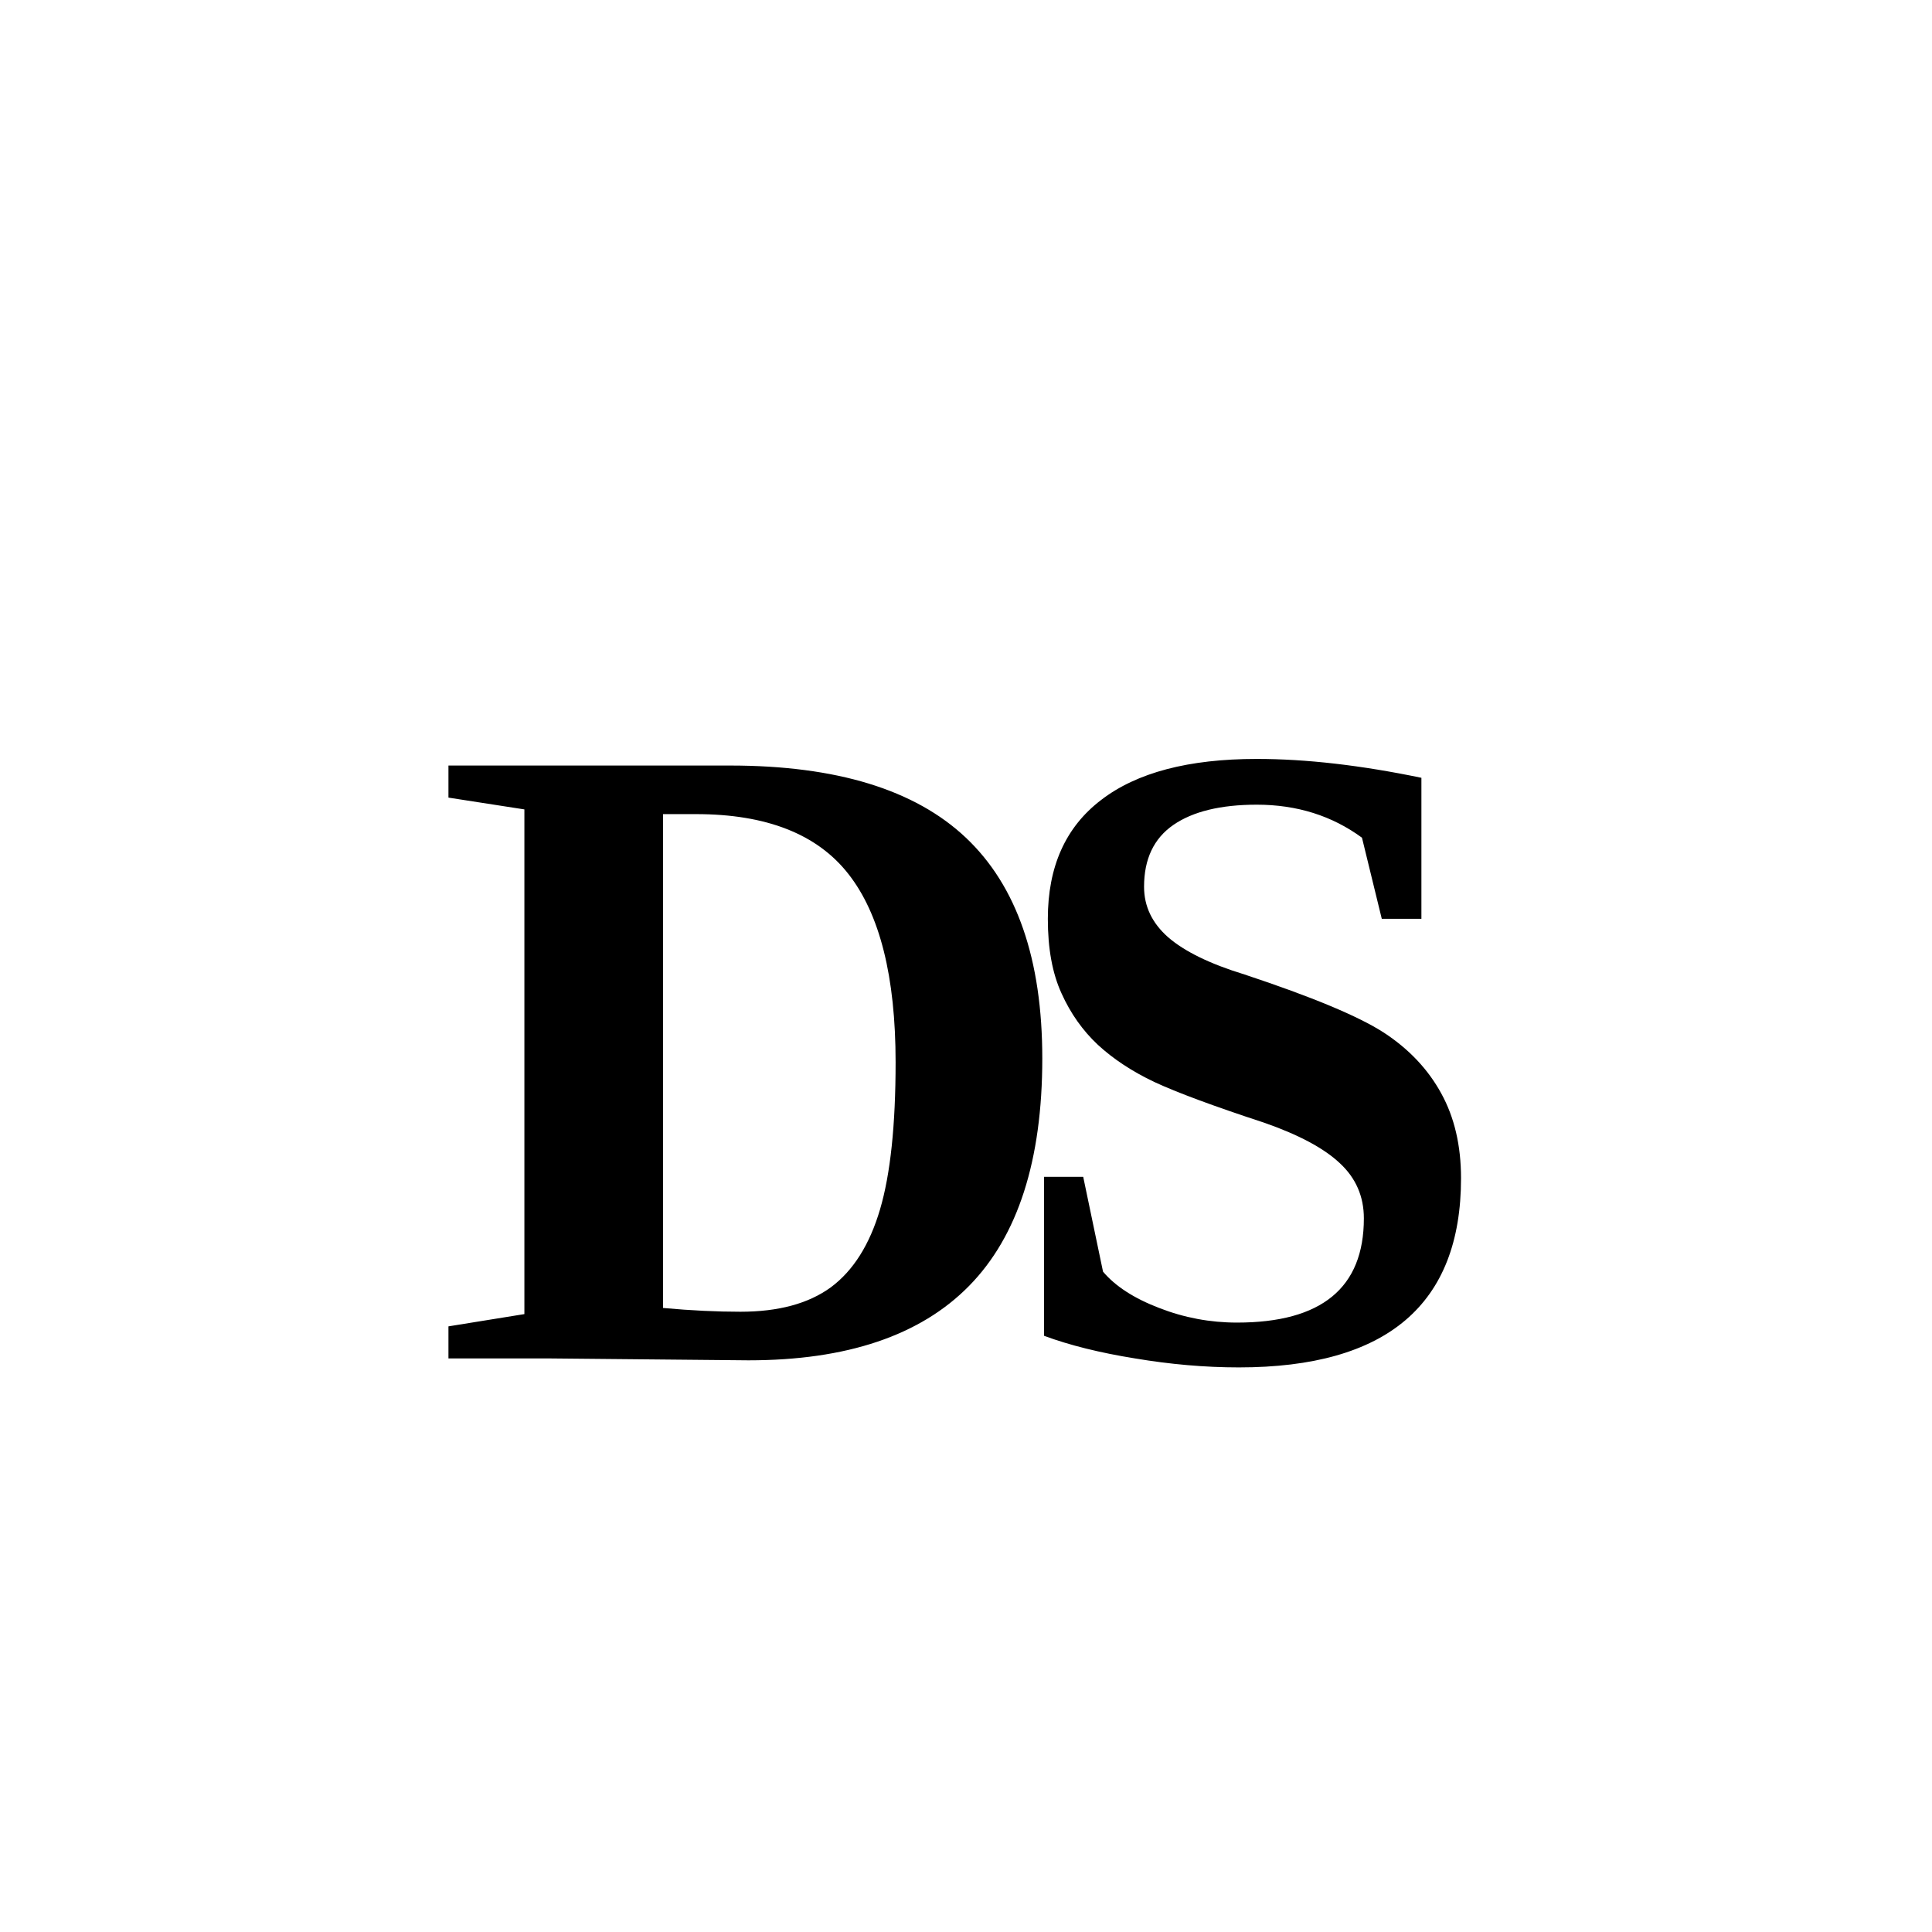
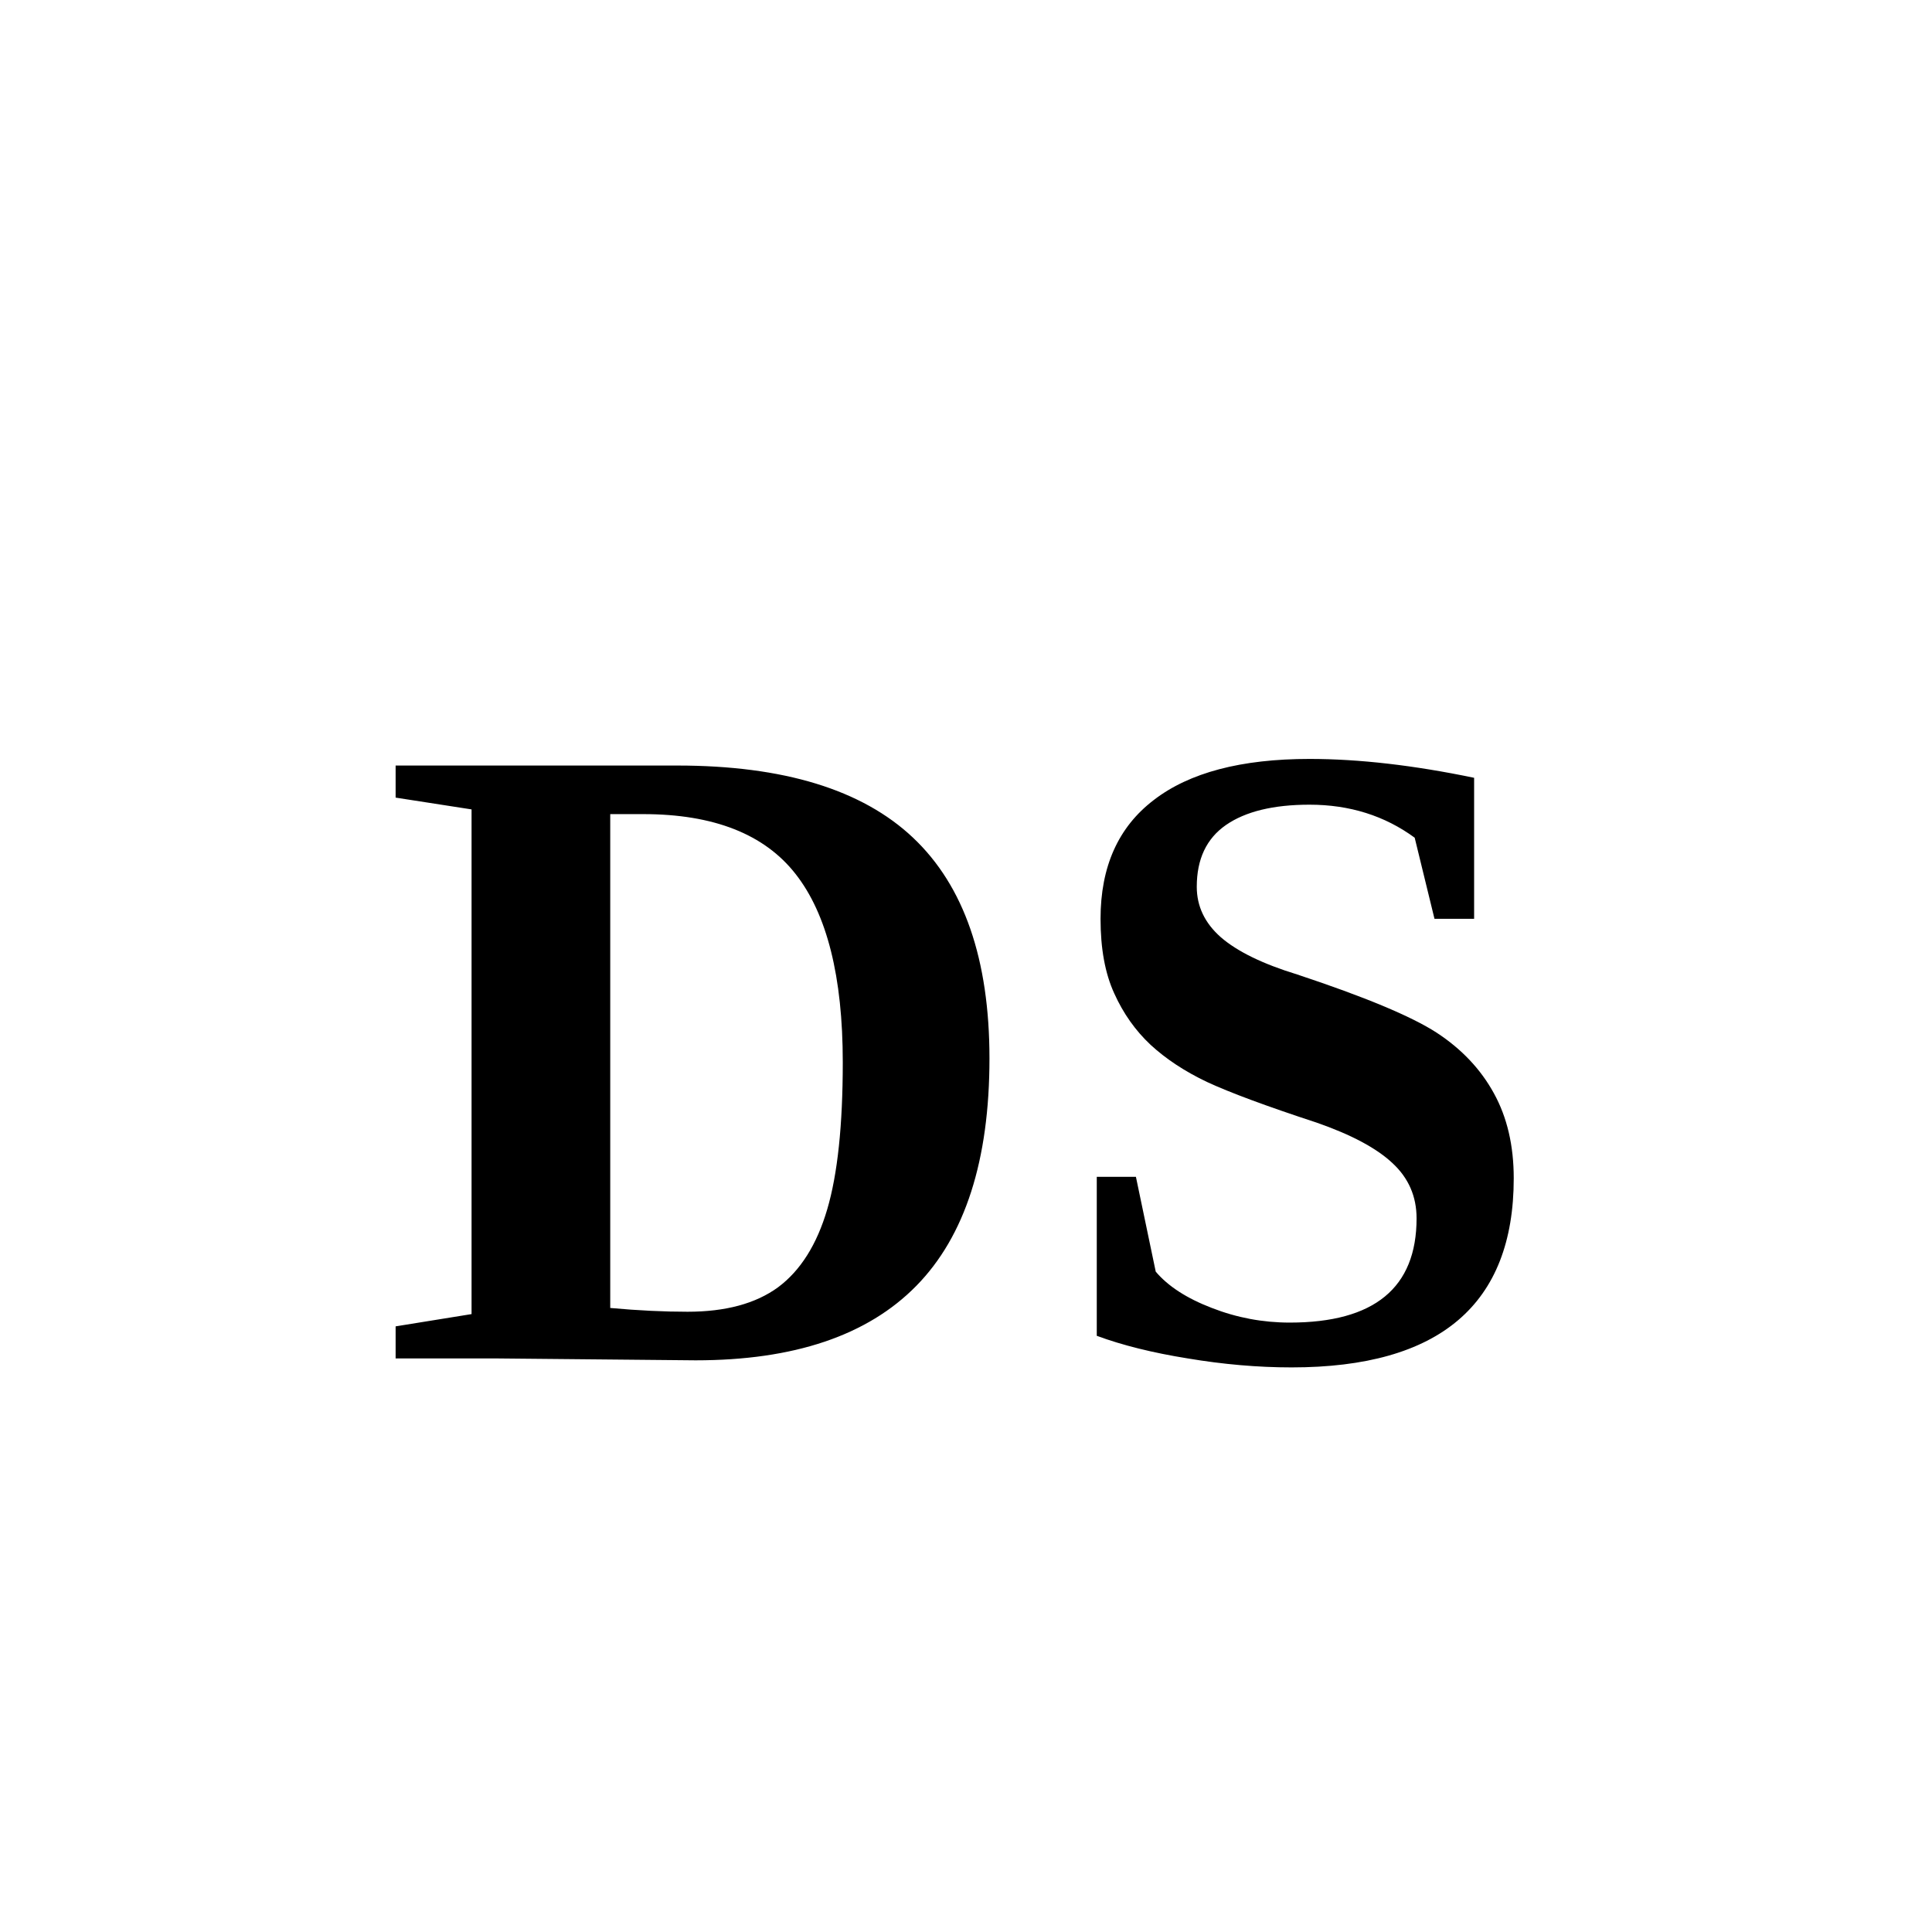
<svg xmlns="http://www.w3.org/2000/svg" viewBox="0 0 64 64">
-   <text x="32" y="45" text-anchor="middle" fill="currentColor" font-family="Georgia, 'Times New Roman', serif" font-size="30" font-weight="600" letter-spacing="-3">DS</text>
+   <text x="32" y="45" text-anchor="middle" fill="currentColor" font-family="Georgia, 'Times New Roman', serif" font-size="30" font-weight="600" letter-spacing="0.5">DS</text>
</svg>
